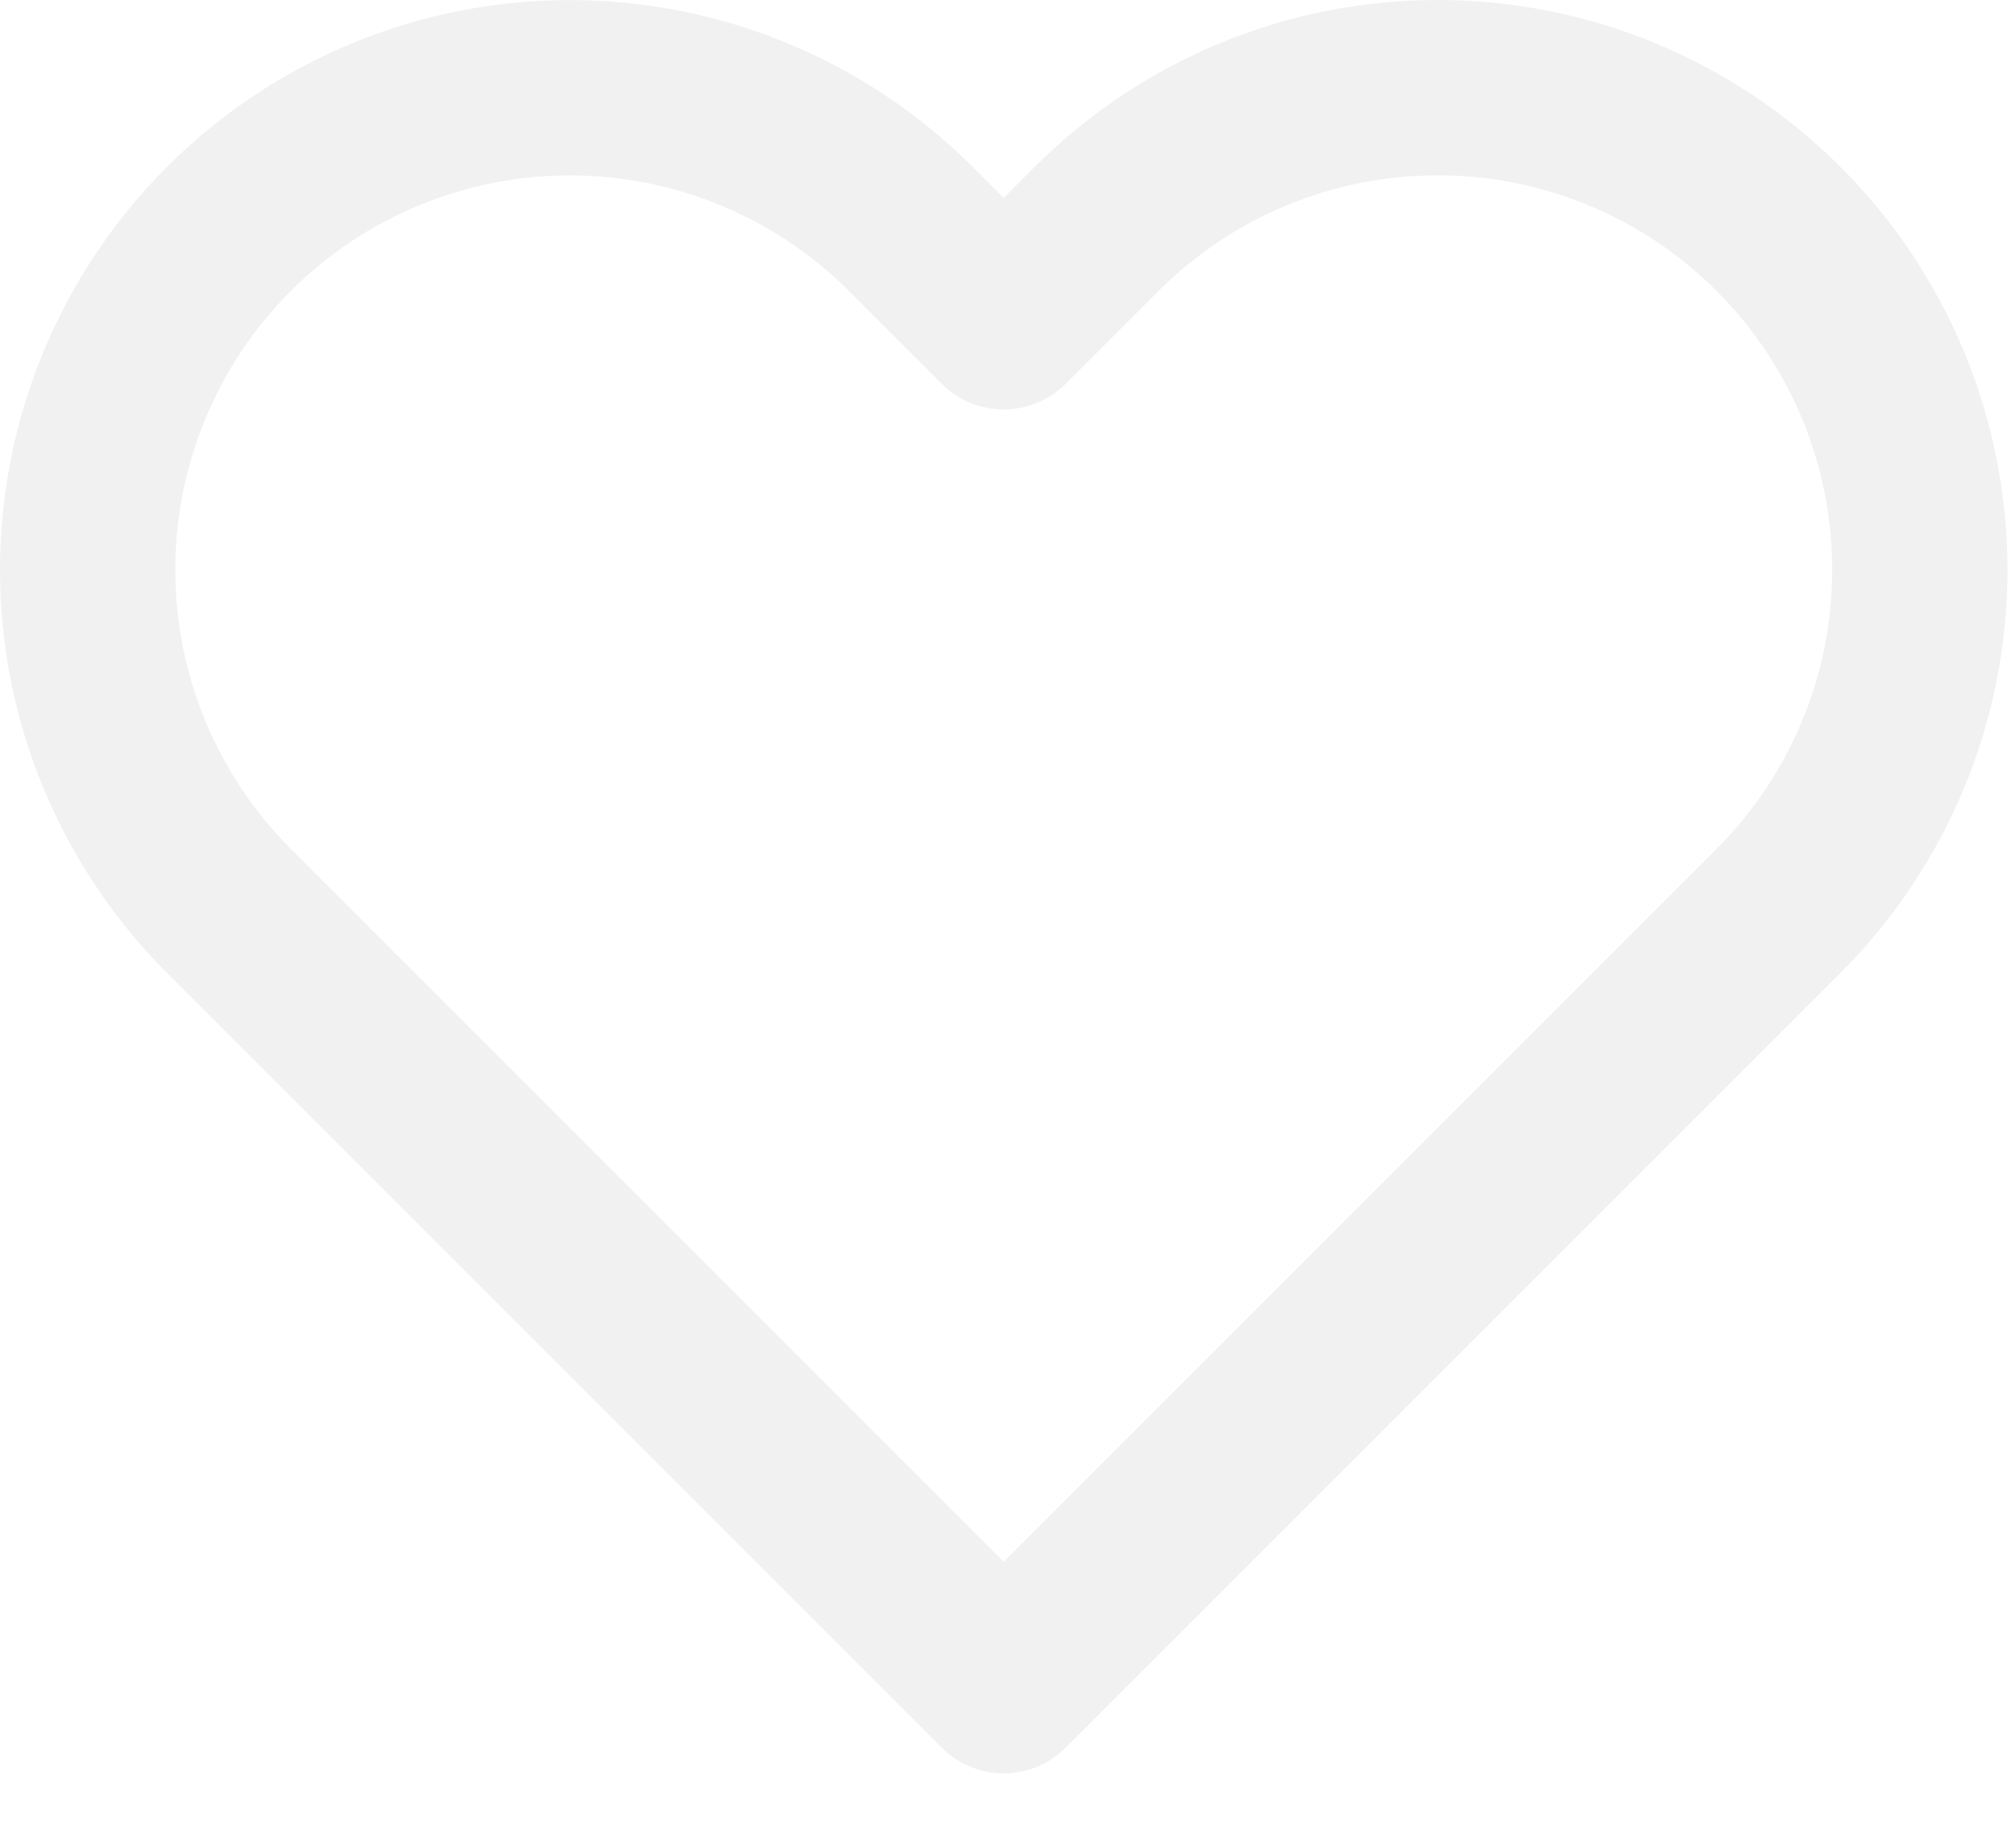
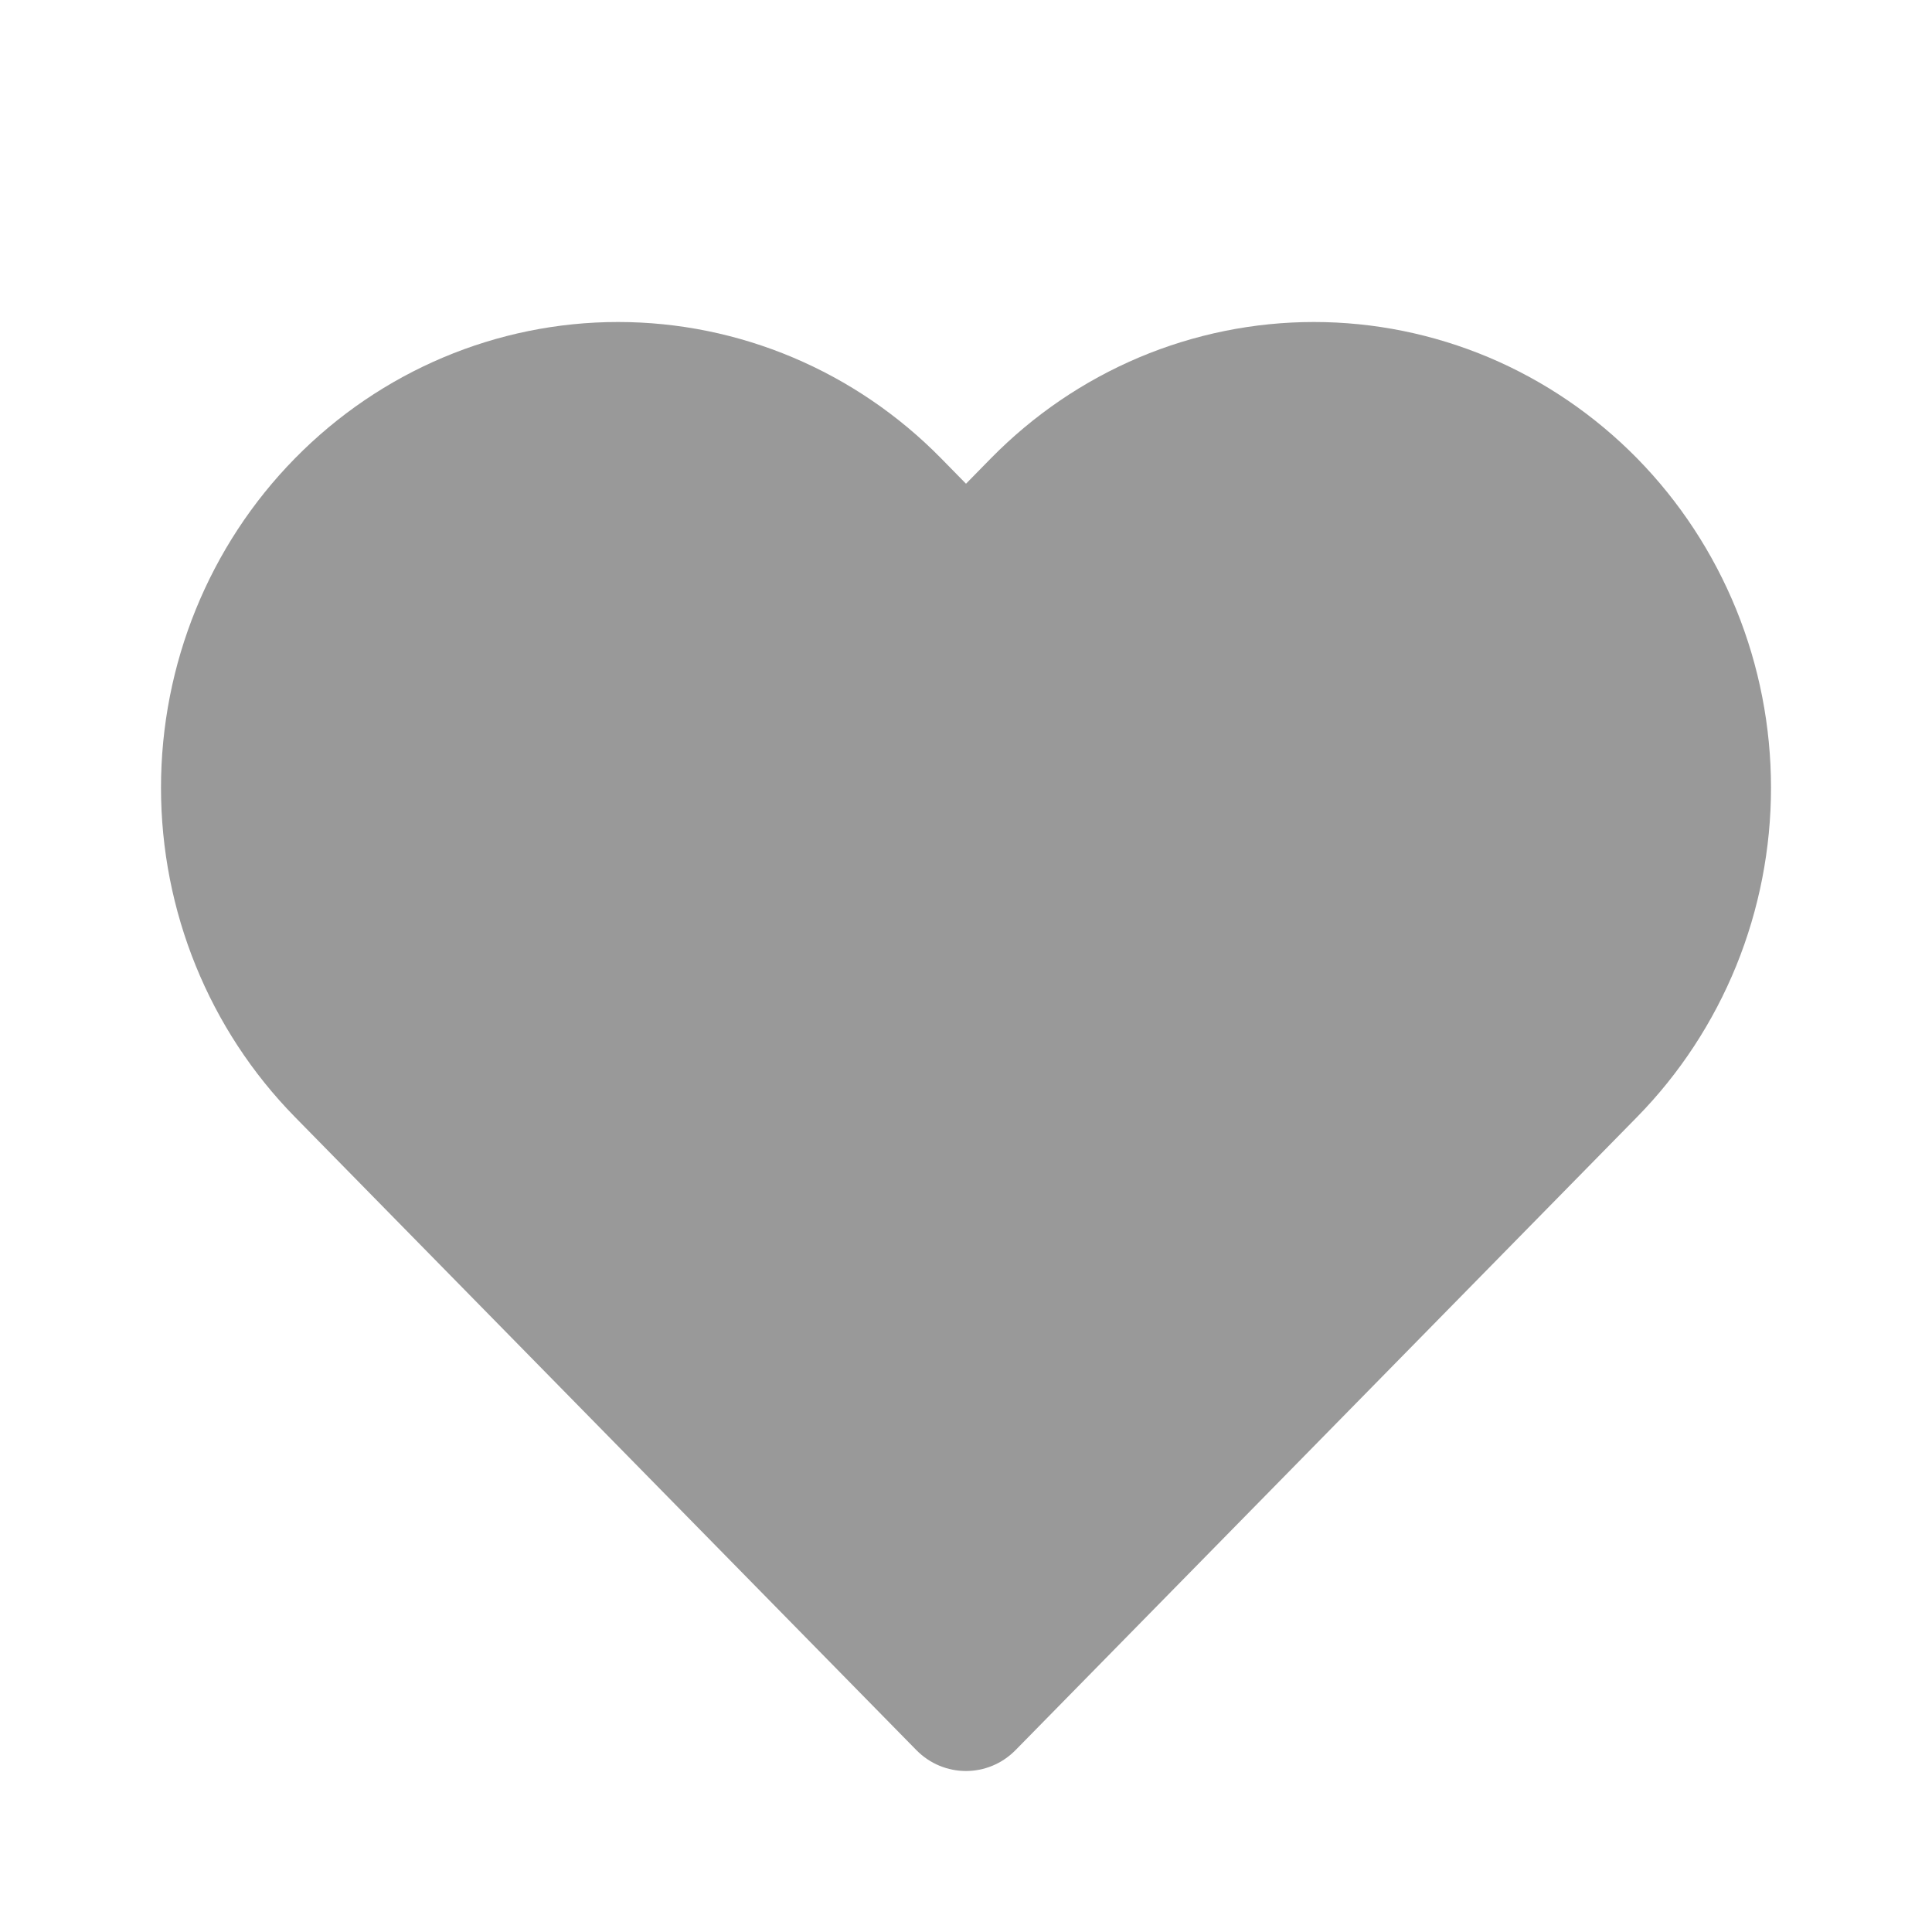
- <svg xmlns="http://www.w3.org/2000/svg" width="23" height="21" viewBox="0 0 23 21" fill="none">
-   <path fill-rule="evenodd" clip-rule="evenodd" d="M13.913 0.495C14.702 0.168 15.547 0 16.401 0C17.255 0 18.101 0.168 18.889 0.495C19.678 0.822 20.395 1.301 20.998 1.905C21.602 2.508 22.081 3.225 22.408 4.014C22.735 4.802 22.903 5.648 22.903 6.502C22.903 7.356 22.735 8.201 22.408 8.99C22.081 9.779 21.602 10.495 20.998 11.099C20.998 11.099 20.998 11.099 20.998 11.099L12.158 19.939C11.768 20.329 11.135 20.329 10.744 19.939L1.904 11.099C0.685 9.88 0 8.226 0 6.502C0 4.778 0.685 3.124 1.904 1.905C3.123 0.685 4.777 0.001 6.501 0.001C8.226 0.001 9.879 0.685 11.098 1.905L11.451 2.258L11.804 1.905C11.804 1.905 11.804 1.905 11.804 1.905C12.408 1.301 13.124 0.822 13.913 0.495ZM16.401 2C15.81 2 15.225 2.116 14.679 2.343C14.133 2.569 13.636 2.901 13.219 3.319L12.158 4.379C11.768 4.769 11.135 4.769 10.744 4.379L9.684 3.319C8.84 2.475 7.695 2.001 6.501 2.001C5.307 2.001 4.163 2.475 3.318 3.319C2.474 4.163 2 5.308 2 6.502C2 7.696 2.474 8.841 3.318 9.685L11.451 17.818L19.584 9.685C20.002 9.267 20.334 8.77 20.56 8.224C20.787 7.678 20.903 7.093 20.903 6.502C20.903 5.911 20.787 5.325 20.56 4.779C20.334 4.233 20.002 3.737 19.584 3.319C19.166 2.901 18.67 2.569 18.124 2.343C17.578 2.116 16.992 2 16.401 2Z" fill="#F1F1F1" />
+ <svg xmlns="http://www.w3.org/2000/svg" width="24" height="24" viewBox="0 0 24 24" fill="none">
+   <path fill-rule="evenodd" clip-rule="evenodd" d="M14.15 4.44C14.838 4.15 15.577 4 16.322 4C17.068 4 17.806 4.15 18.495 4.44C19.184 4.731 19.809 5.157 20.337 5.694C20.864 6.231 21.282 6.869 21.568 7.571C21.853 8.273 22 9.025 22 9.785C22 10.544 21.853 11.296 21.568 11.998C21.282 12.7 20.864 13.338 20.337 13.875L12.617 21.739C12.276 22.087 11.723 22.087 11.382 21.739L3.663 13.875C2.598 12.79 2 11.319 2 9.785C2 8.251 2.598 6.779 3.663 5.695C4.728 4.61 6.172 4 7.677 4C9.183 4 10.627 4.61 11.692 5.695L12 6.009L12.308 5.695C12.835 5.158 13.461 4.731 14.15 4.44Z" fill="#999999" />
</svg>
